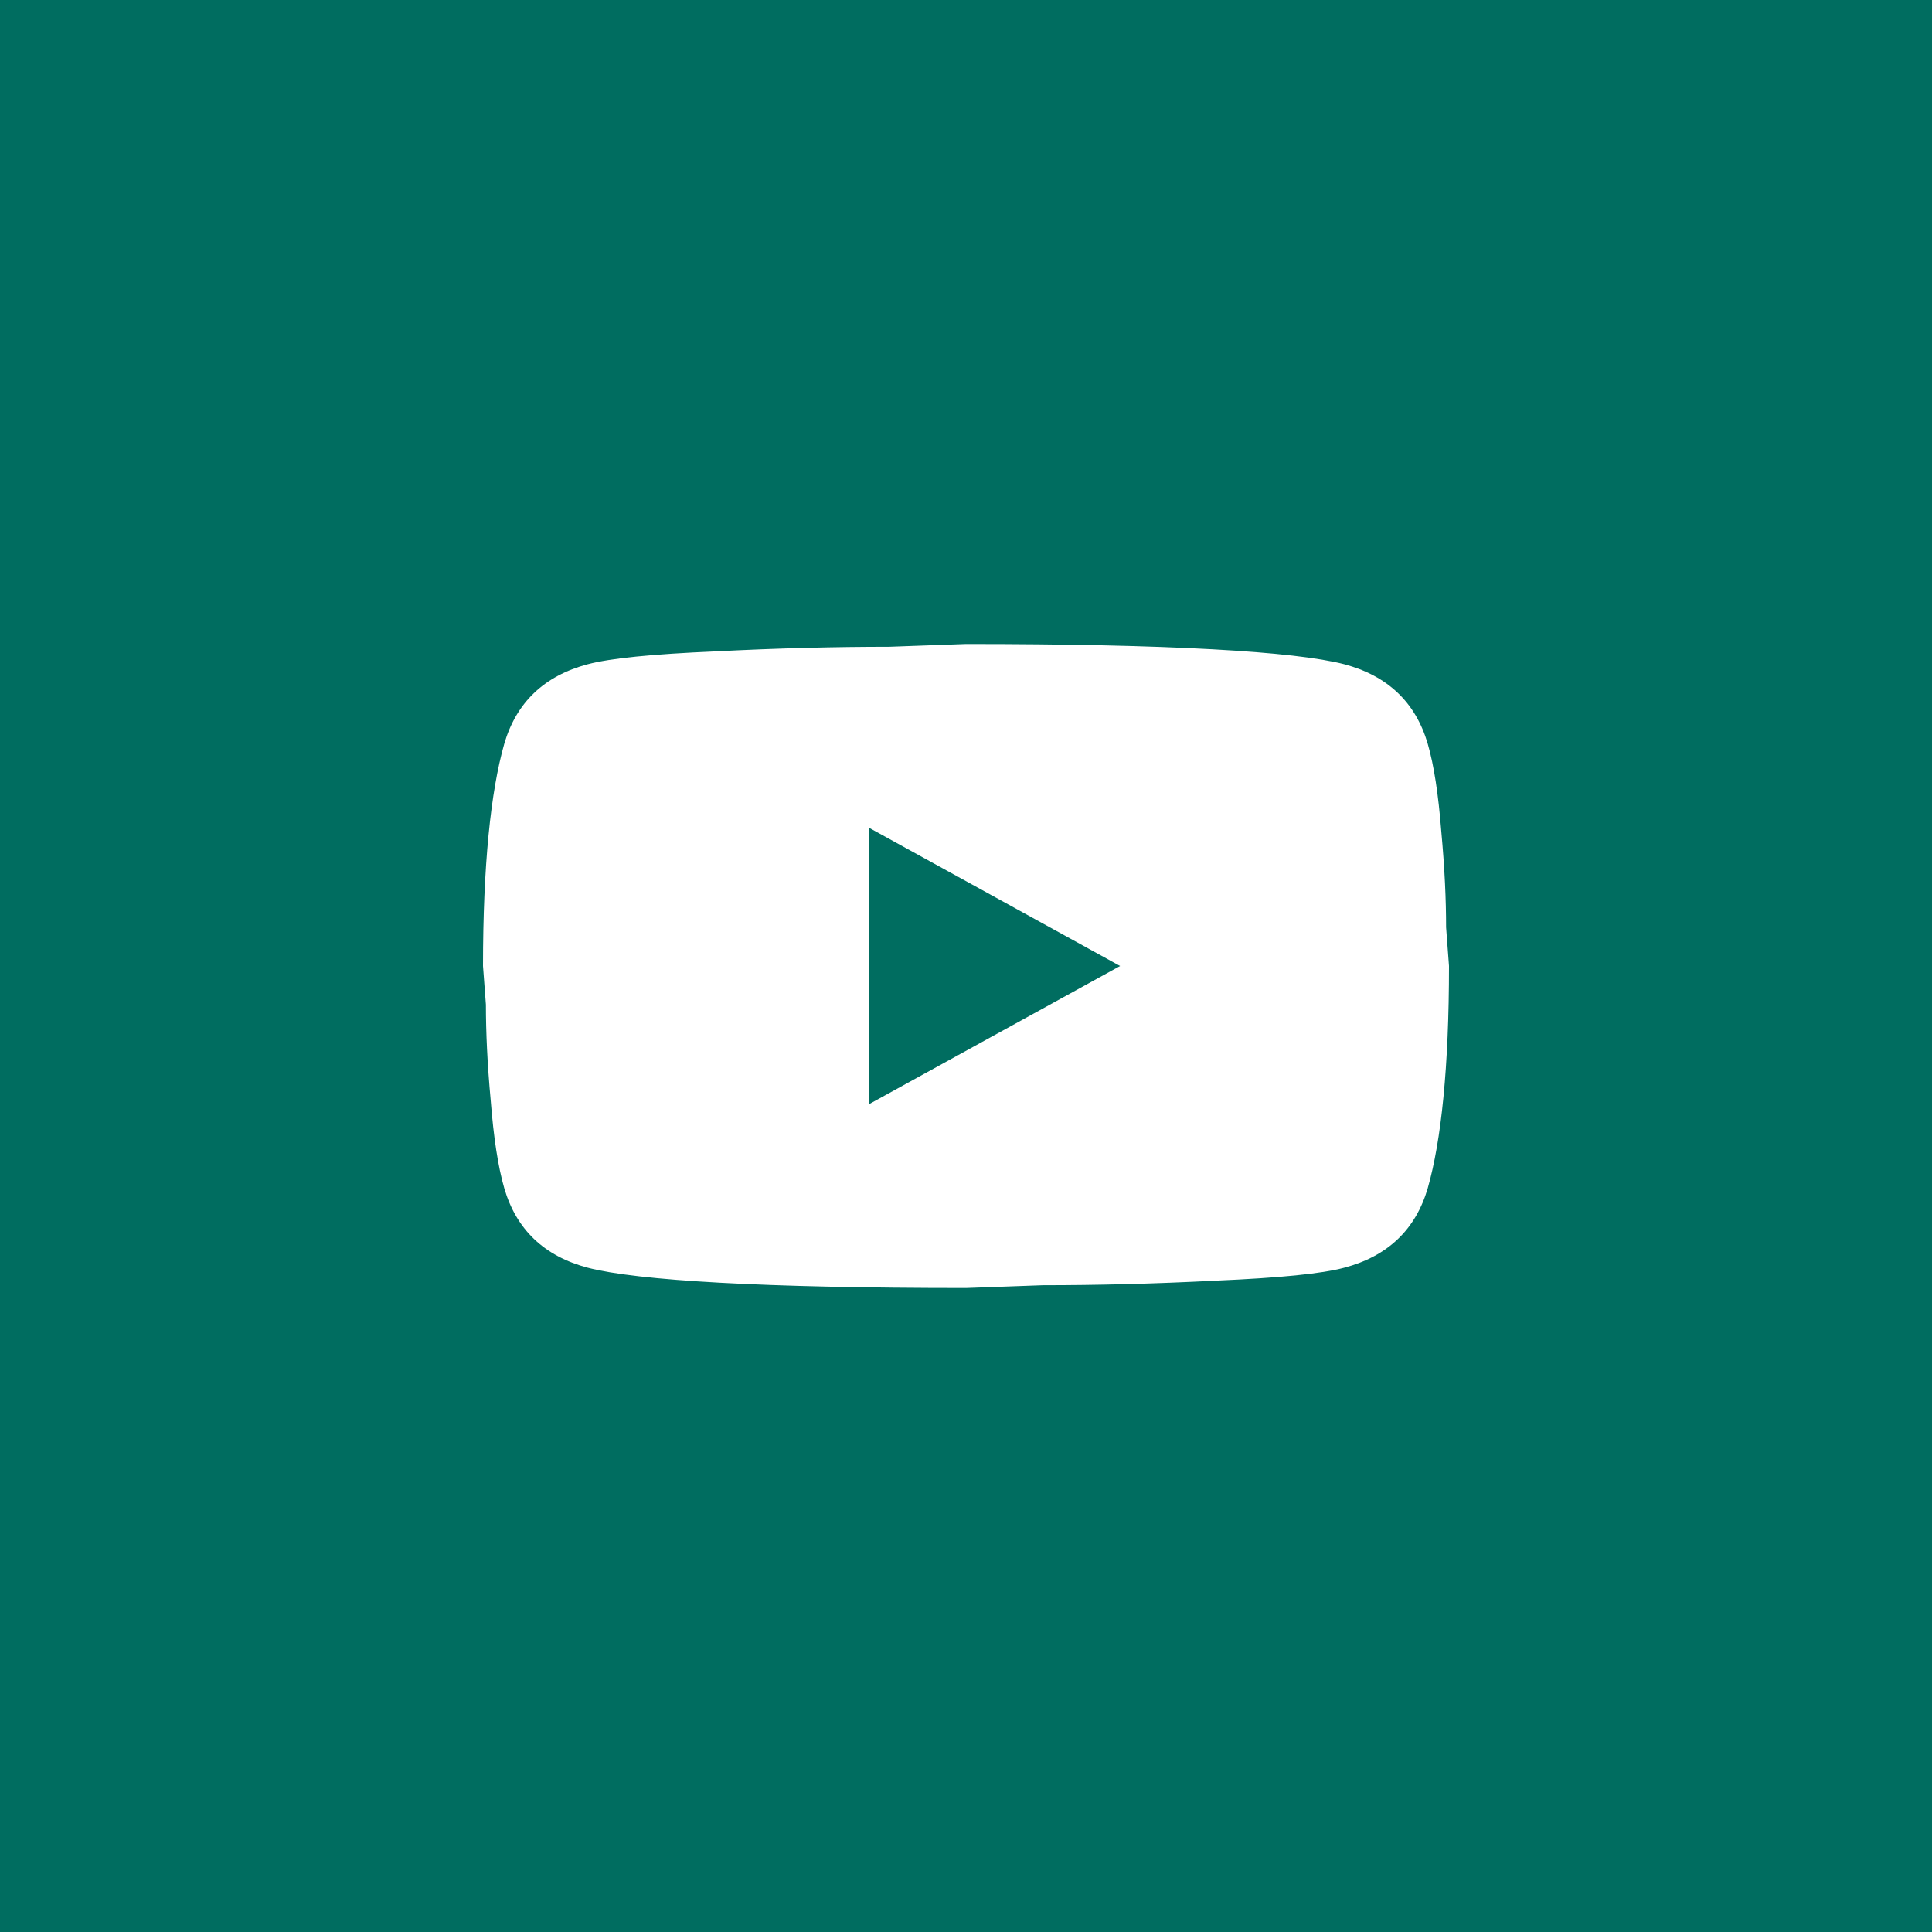
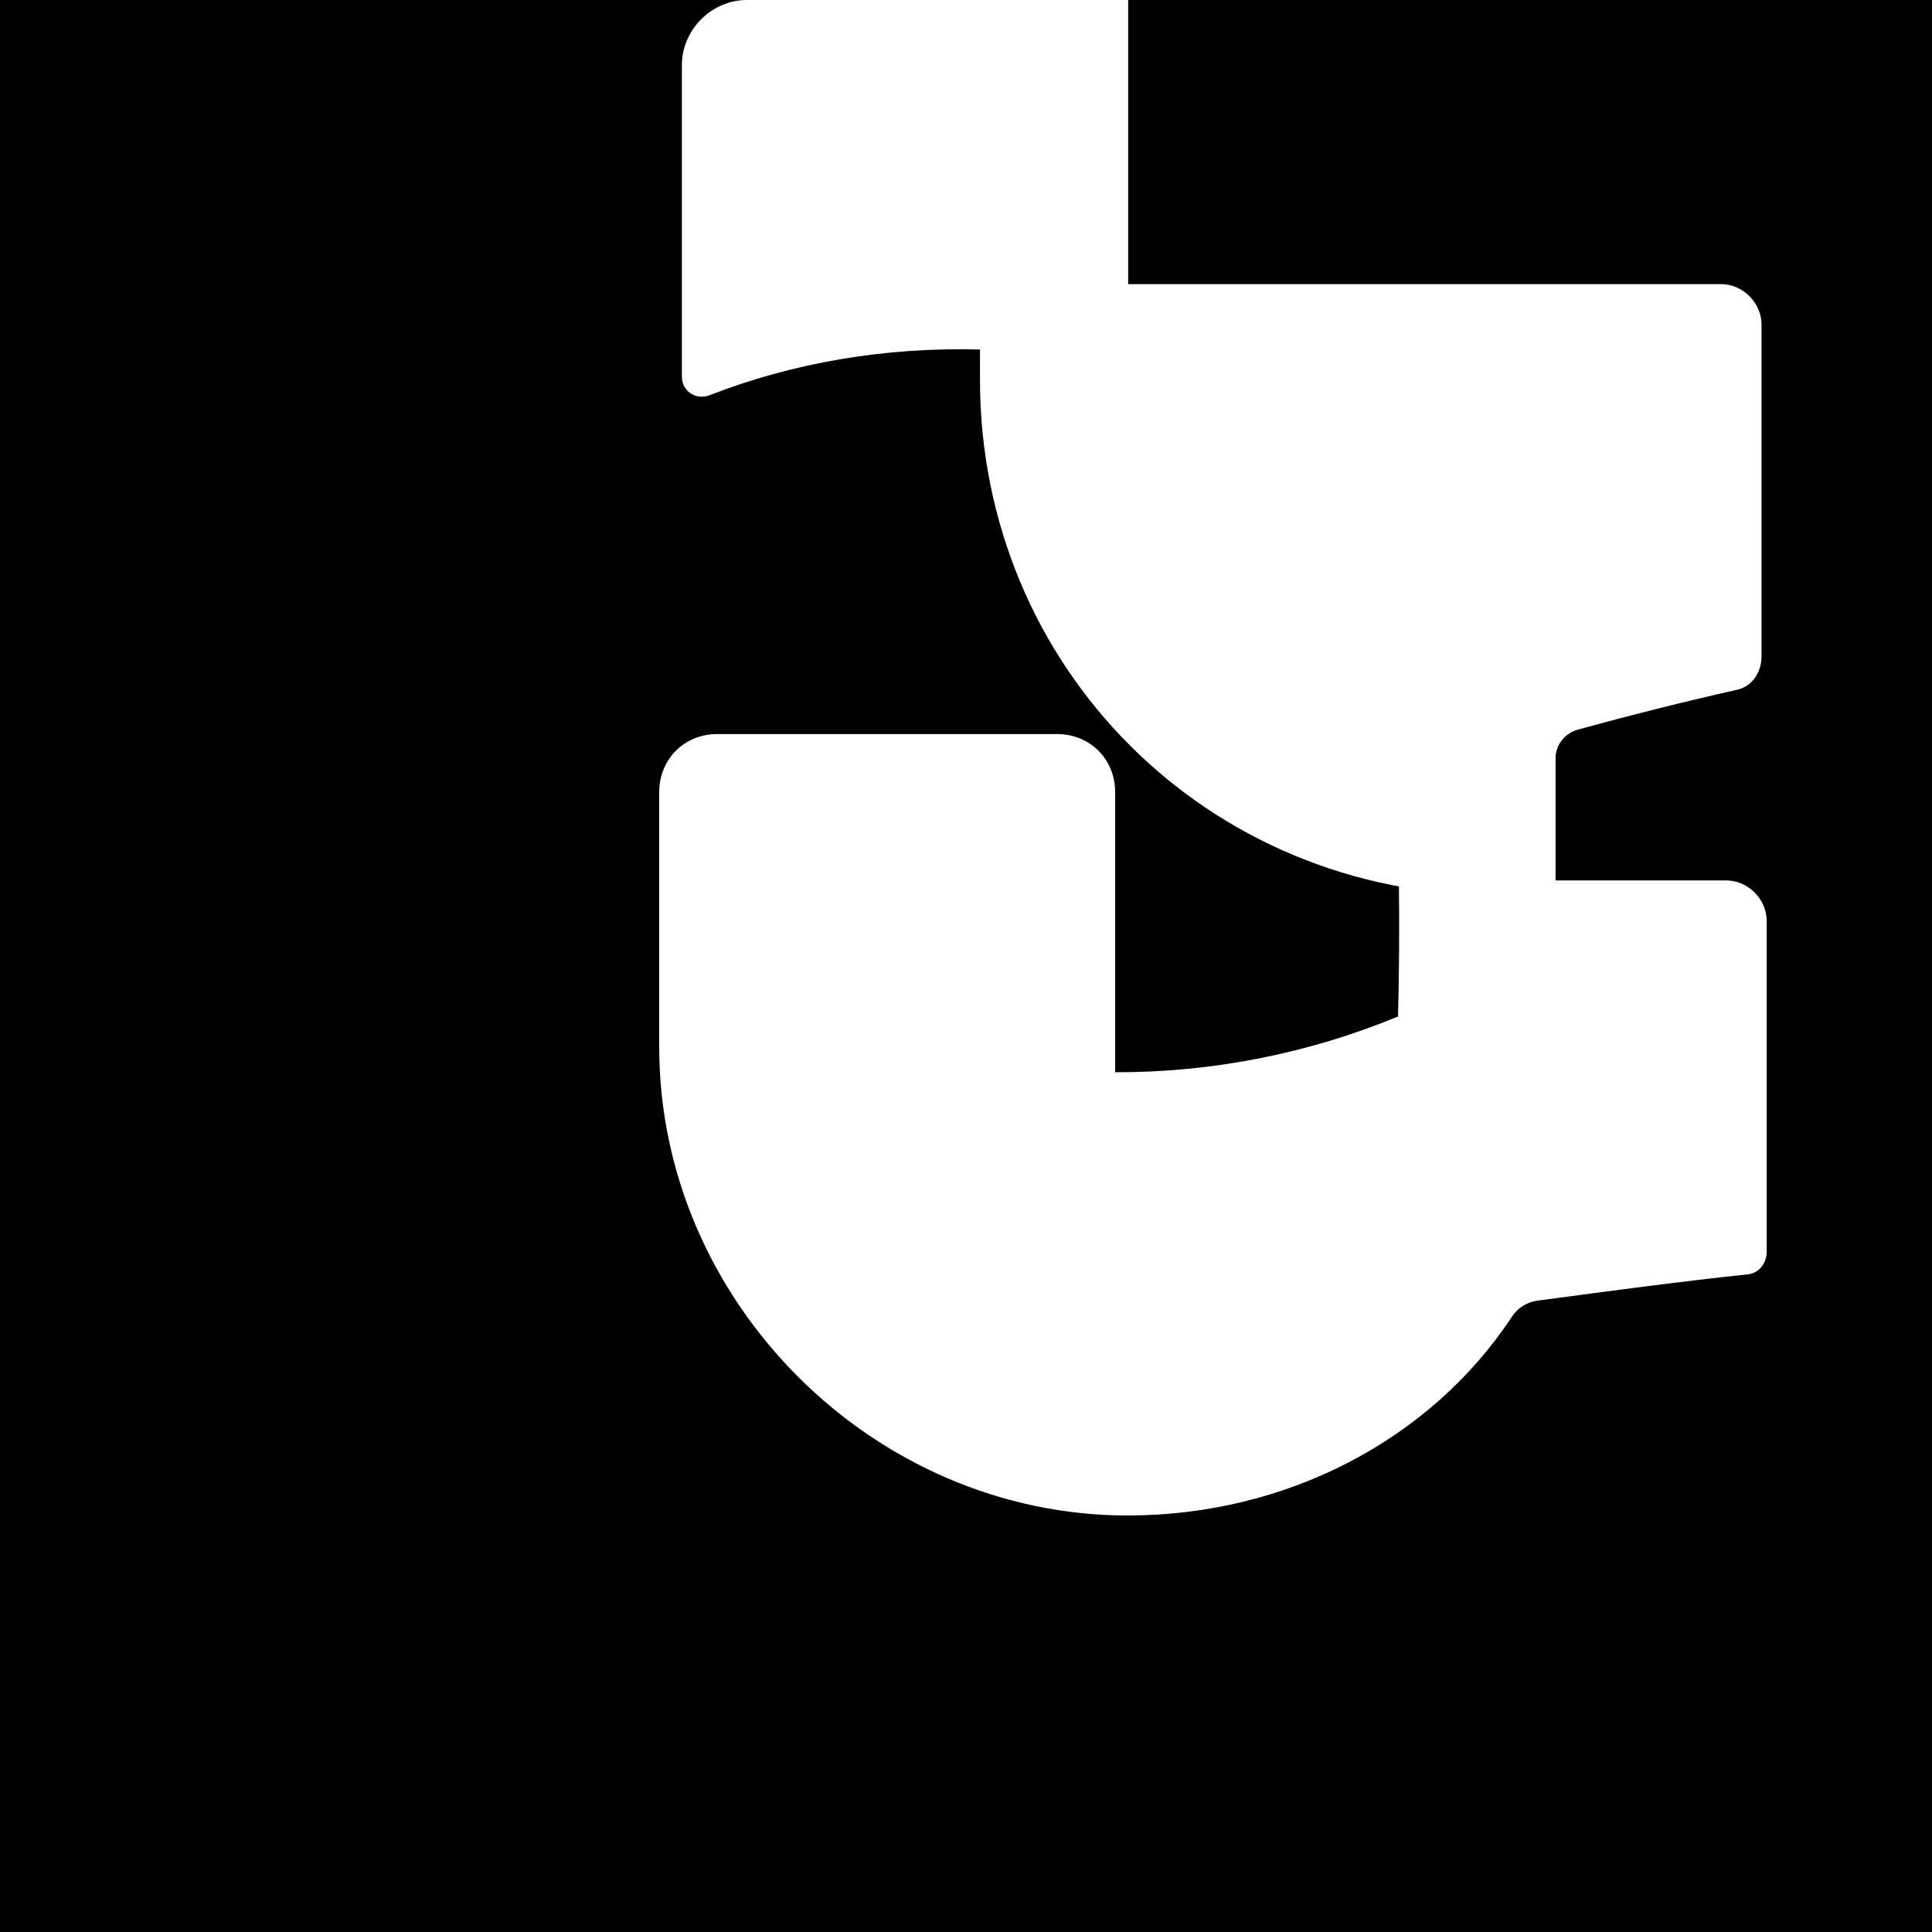
<svg xmlns="http://www.w3.org/2000/svg" width="34" height="34" viewBox="0 0 34 34" fill="none">
-   <rect width="34" height="34" fill="#006D60" />
-   <path d="M15.3 19.428L19.712 17L15.3 14.571V19.428ZM25.126 13.09C25.236 13.47 25.313 13.98 25.364 14.628C25.424 15.276 25.449 15.834 25.449 16.32L25.5 17C25.5 18.773 25.364 20.076 25.126 20.91C24.913 21.639 24.421 22.108 23.655 22.31C23.256 22.416 22.525 22.488 21.403 22.537C20.298 22.594 19.287 22.618 18.352 22.618L17 22.667C13.438 22.667 11.22 22.537 10.345 22.31C9.579 22.108 9.086 21.639 8.874 20.91C8.764 20.529 8.687 20.019 8.636 19.372C8.576 18.724 8.551 18.166 8.551 17.68L8.5 17C8.5 15.227 8.636 13.924 8.874 13.09C9.086 12.361 9.579 11.892 10.345 11.689C10.744 11.584 11.475 11.511 12.597 11.463C13.702 11.406 14.713 11.382 15.649 11.382L17 11.333C20.561 11.333 22.78 11.463 23.655 11.689C24.421 11.892 24.913 12.361 25.126 13.09Z" fill="white" />
+   <rect width="34" height="34" fill="#000000" />
+   <path d="M19.854 0H13.145C12.523 0 12 0.523 12 1.145V6.627C12 6.891 12.255 7.047 12.488 6.955C13.949 6.386 15.569 6.105 17.246 6.151C17.246 6.327 17.246 6.503 17.246 6.68C17.246 11.746 21.254 15.754 26.32 15.754C26.675 15.754 27.027 15.735 27.375 15.699V13.348C27.375 13.107 27.539 12.904 27.771 12.839C28.693 12.586 29.626 12.351 30.572 12.138C30.86 12.073 31 11.8 31 11.554V5.712C31 5.328 30.671 5 30.287 5H19.854V0ZM24.603 17.889C23.029 18.539 21.342 18.873 19.625 18.87C19.625 18.722 19.625 18.574 19.625 18.426V13.942C19.625 13.36 19.183 12.918 18.601 12.918H12.625C12.043 12.918 11.601 13.36 11.601 13.942V18.426C11.601 22.905 15.366 26.67 19.845 26.67C22.643 26.67 25.178 25.334 26.602 23.18C26.707 23.015 26.877 22.91 27.067 22.888C28.288 22.724 29.523 22.558 30.76 22.426C30.962 22.405 31.095 22.222 31.091 22.019V16.207C31.091 15.823 30.762 15.494 30.378 15.494H24.618C24.628 16.347 24.623 17.137 24.603 17.889Z" fill="white" />
</svg>
